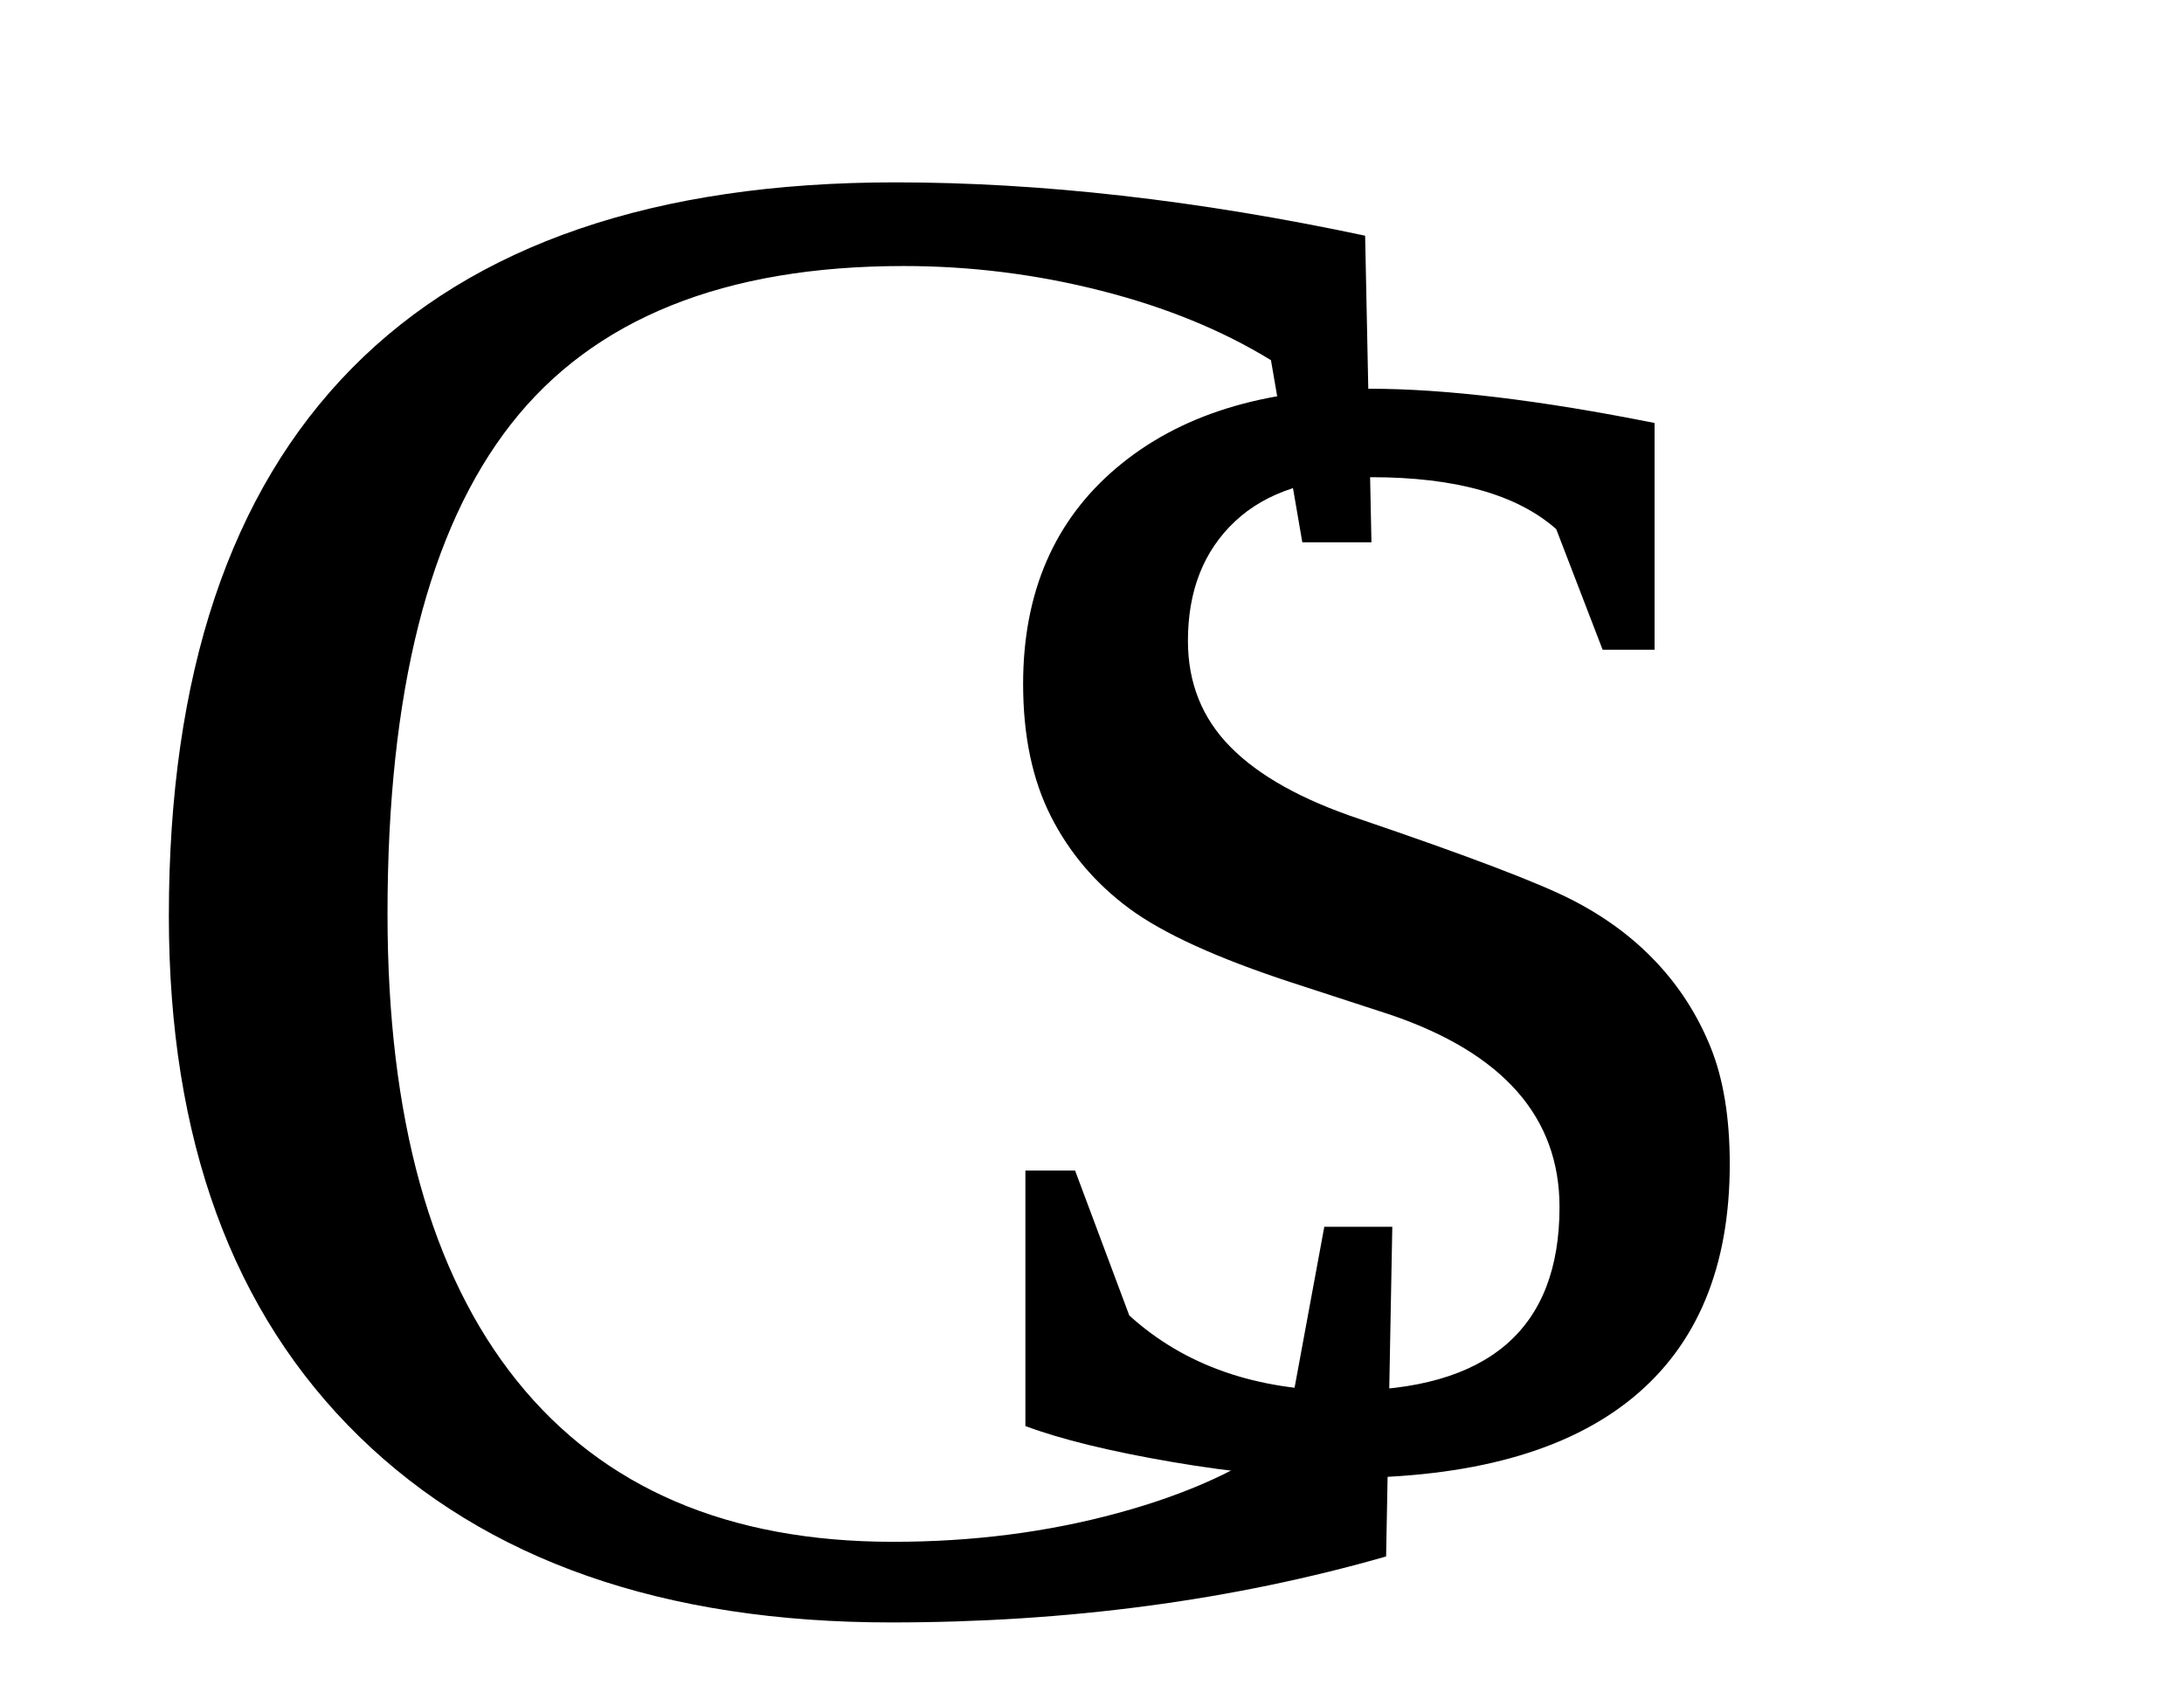
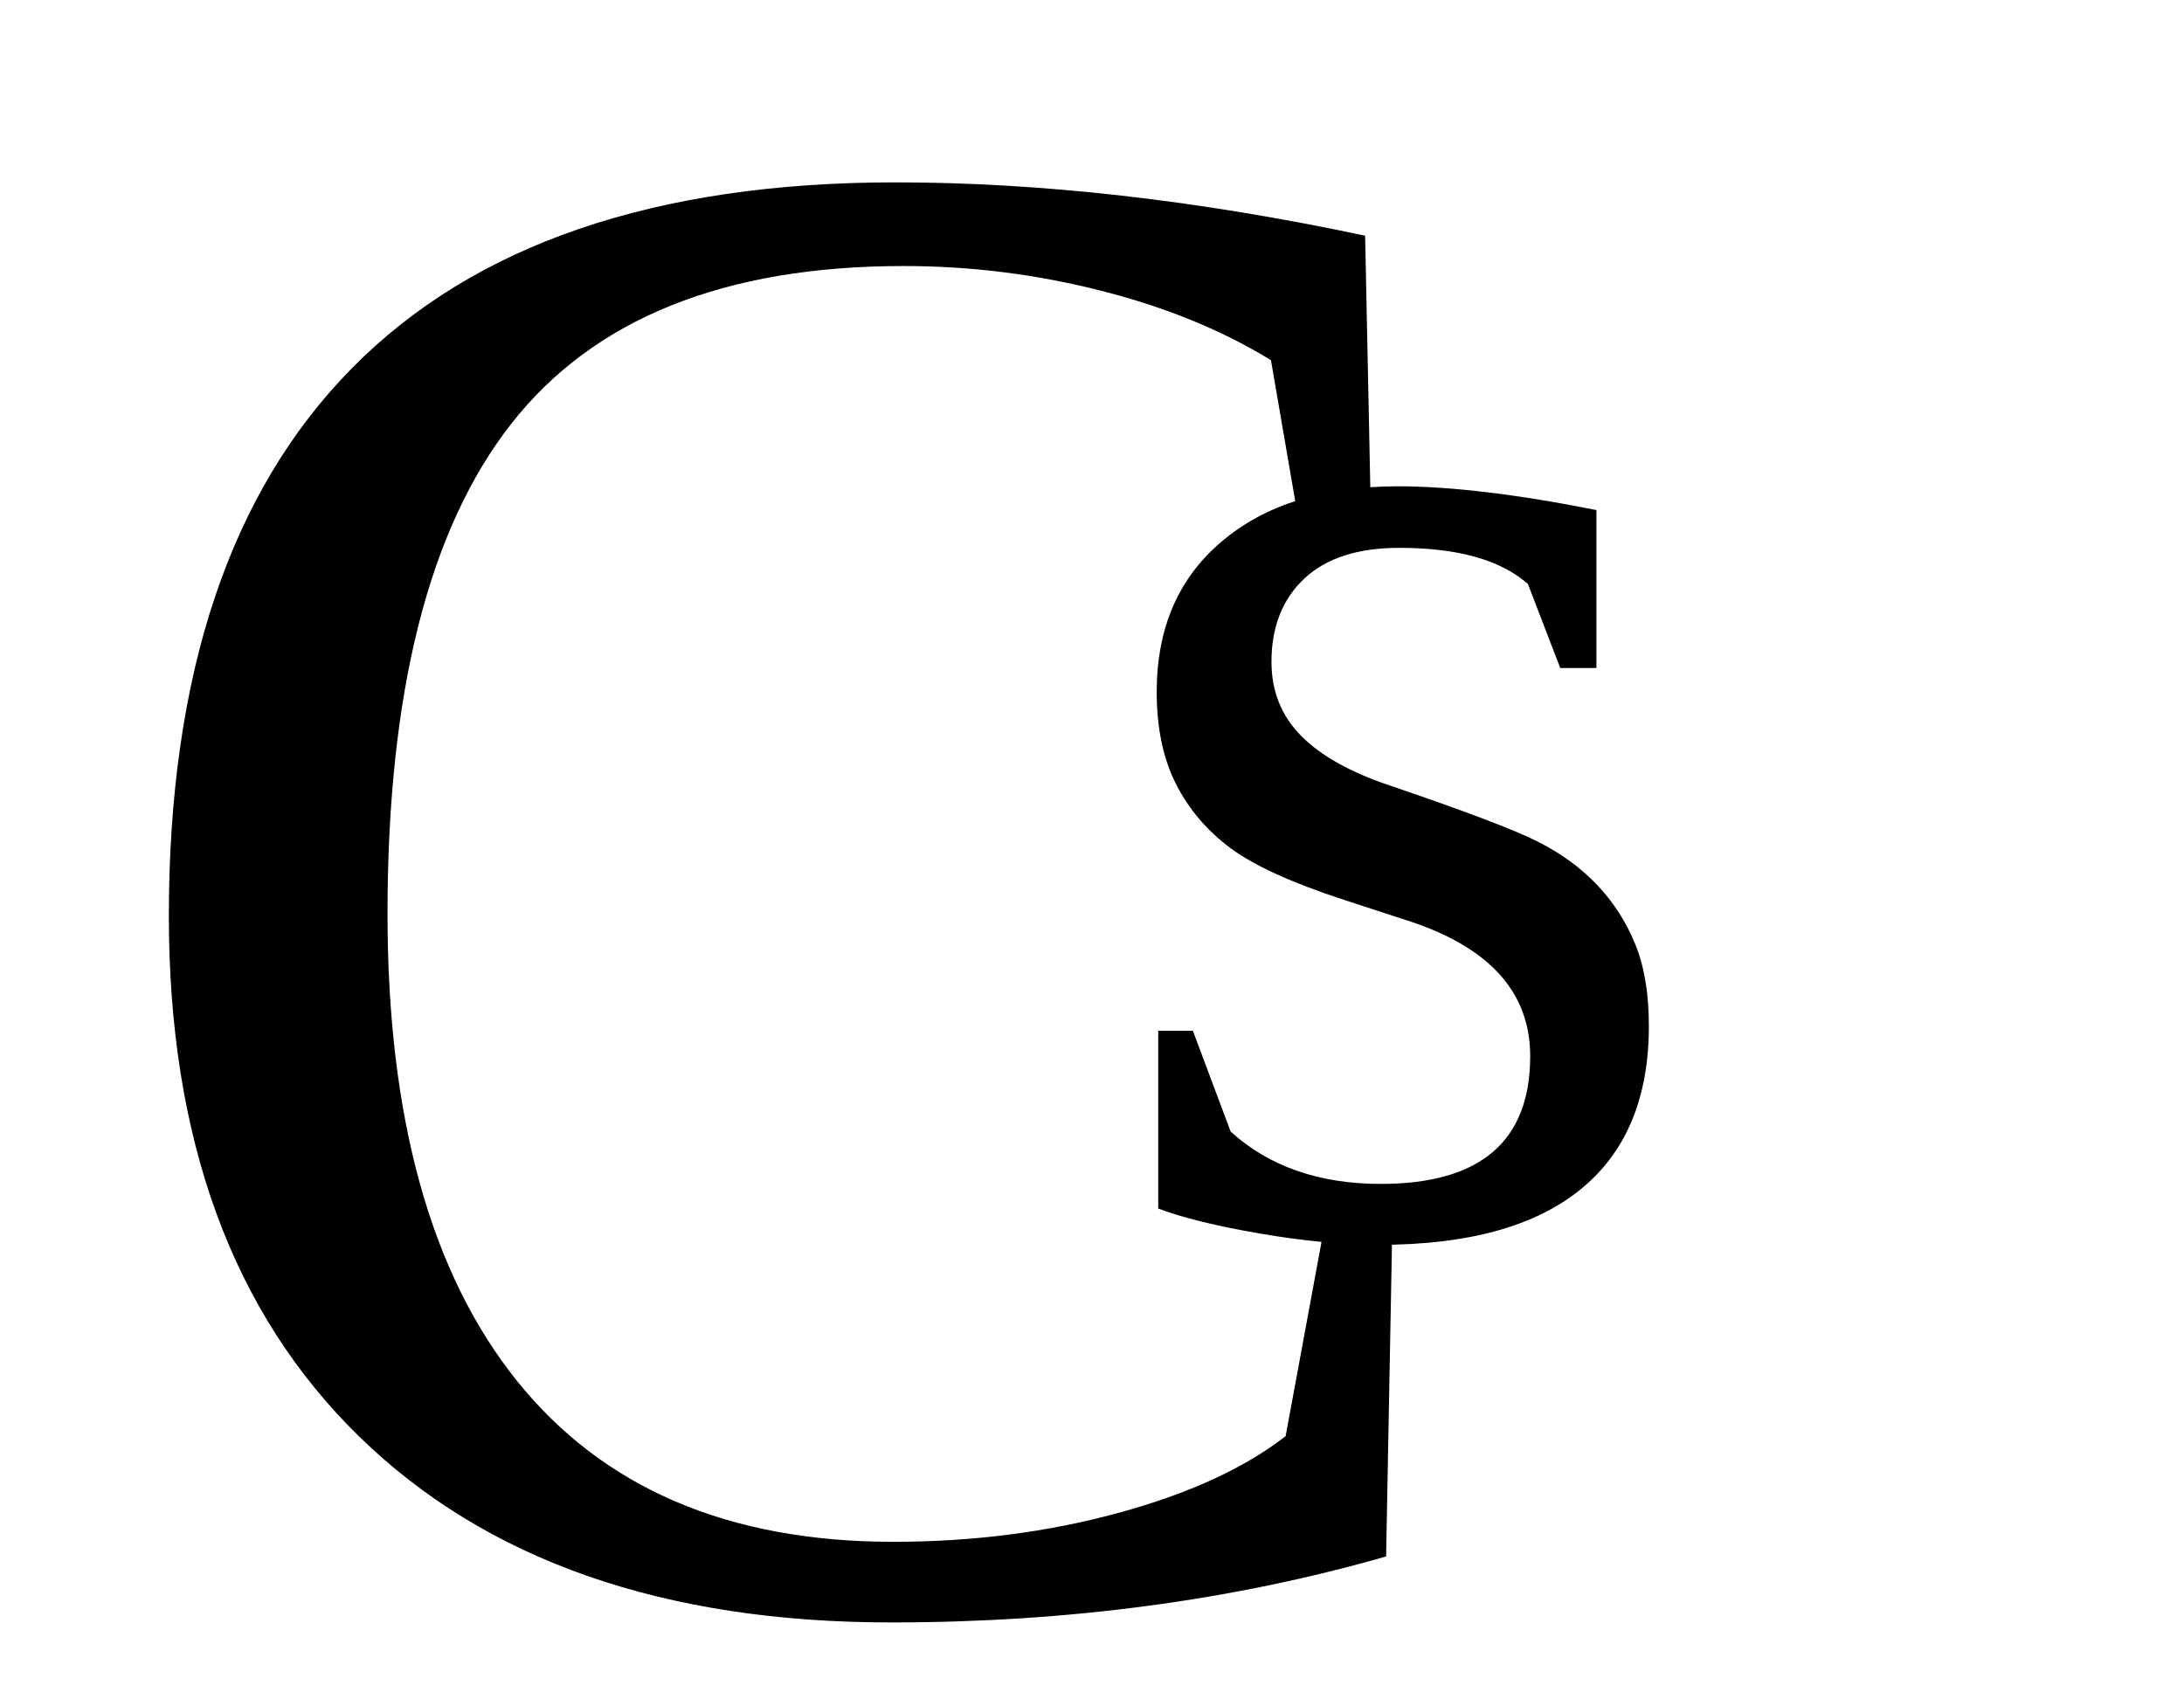
<svg xmlns="http://www.w3.org/2000/svg" viewBox="50 110 270 210" fill="currentColor">
  <text font-family="'Playfair Display',Georgia,'Times New Roman',serif" font-size="265" font-weight="400" x="60" y="308">C</text>
-   <text font-family="'Playfair Display',Georgia,'Times New Roman',serif" font-size="280" font-weight="400" x="165" y="290">s</text>
+   <text font-family="'Playfair Display',Georgia,'Times New Roman',serif" font-size="195" font-weight="400" x="185" y="262">s</text>
</svg>
